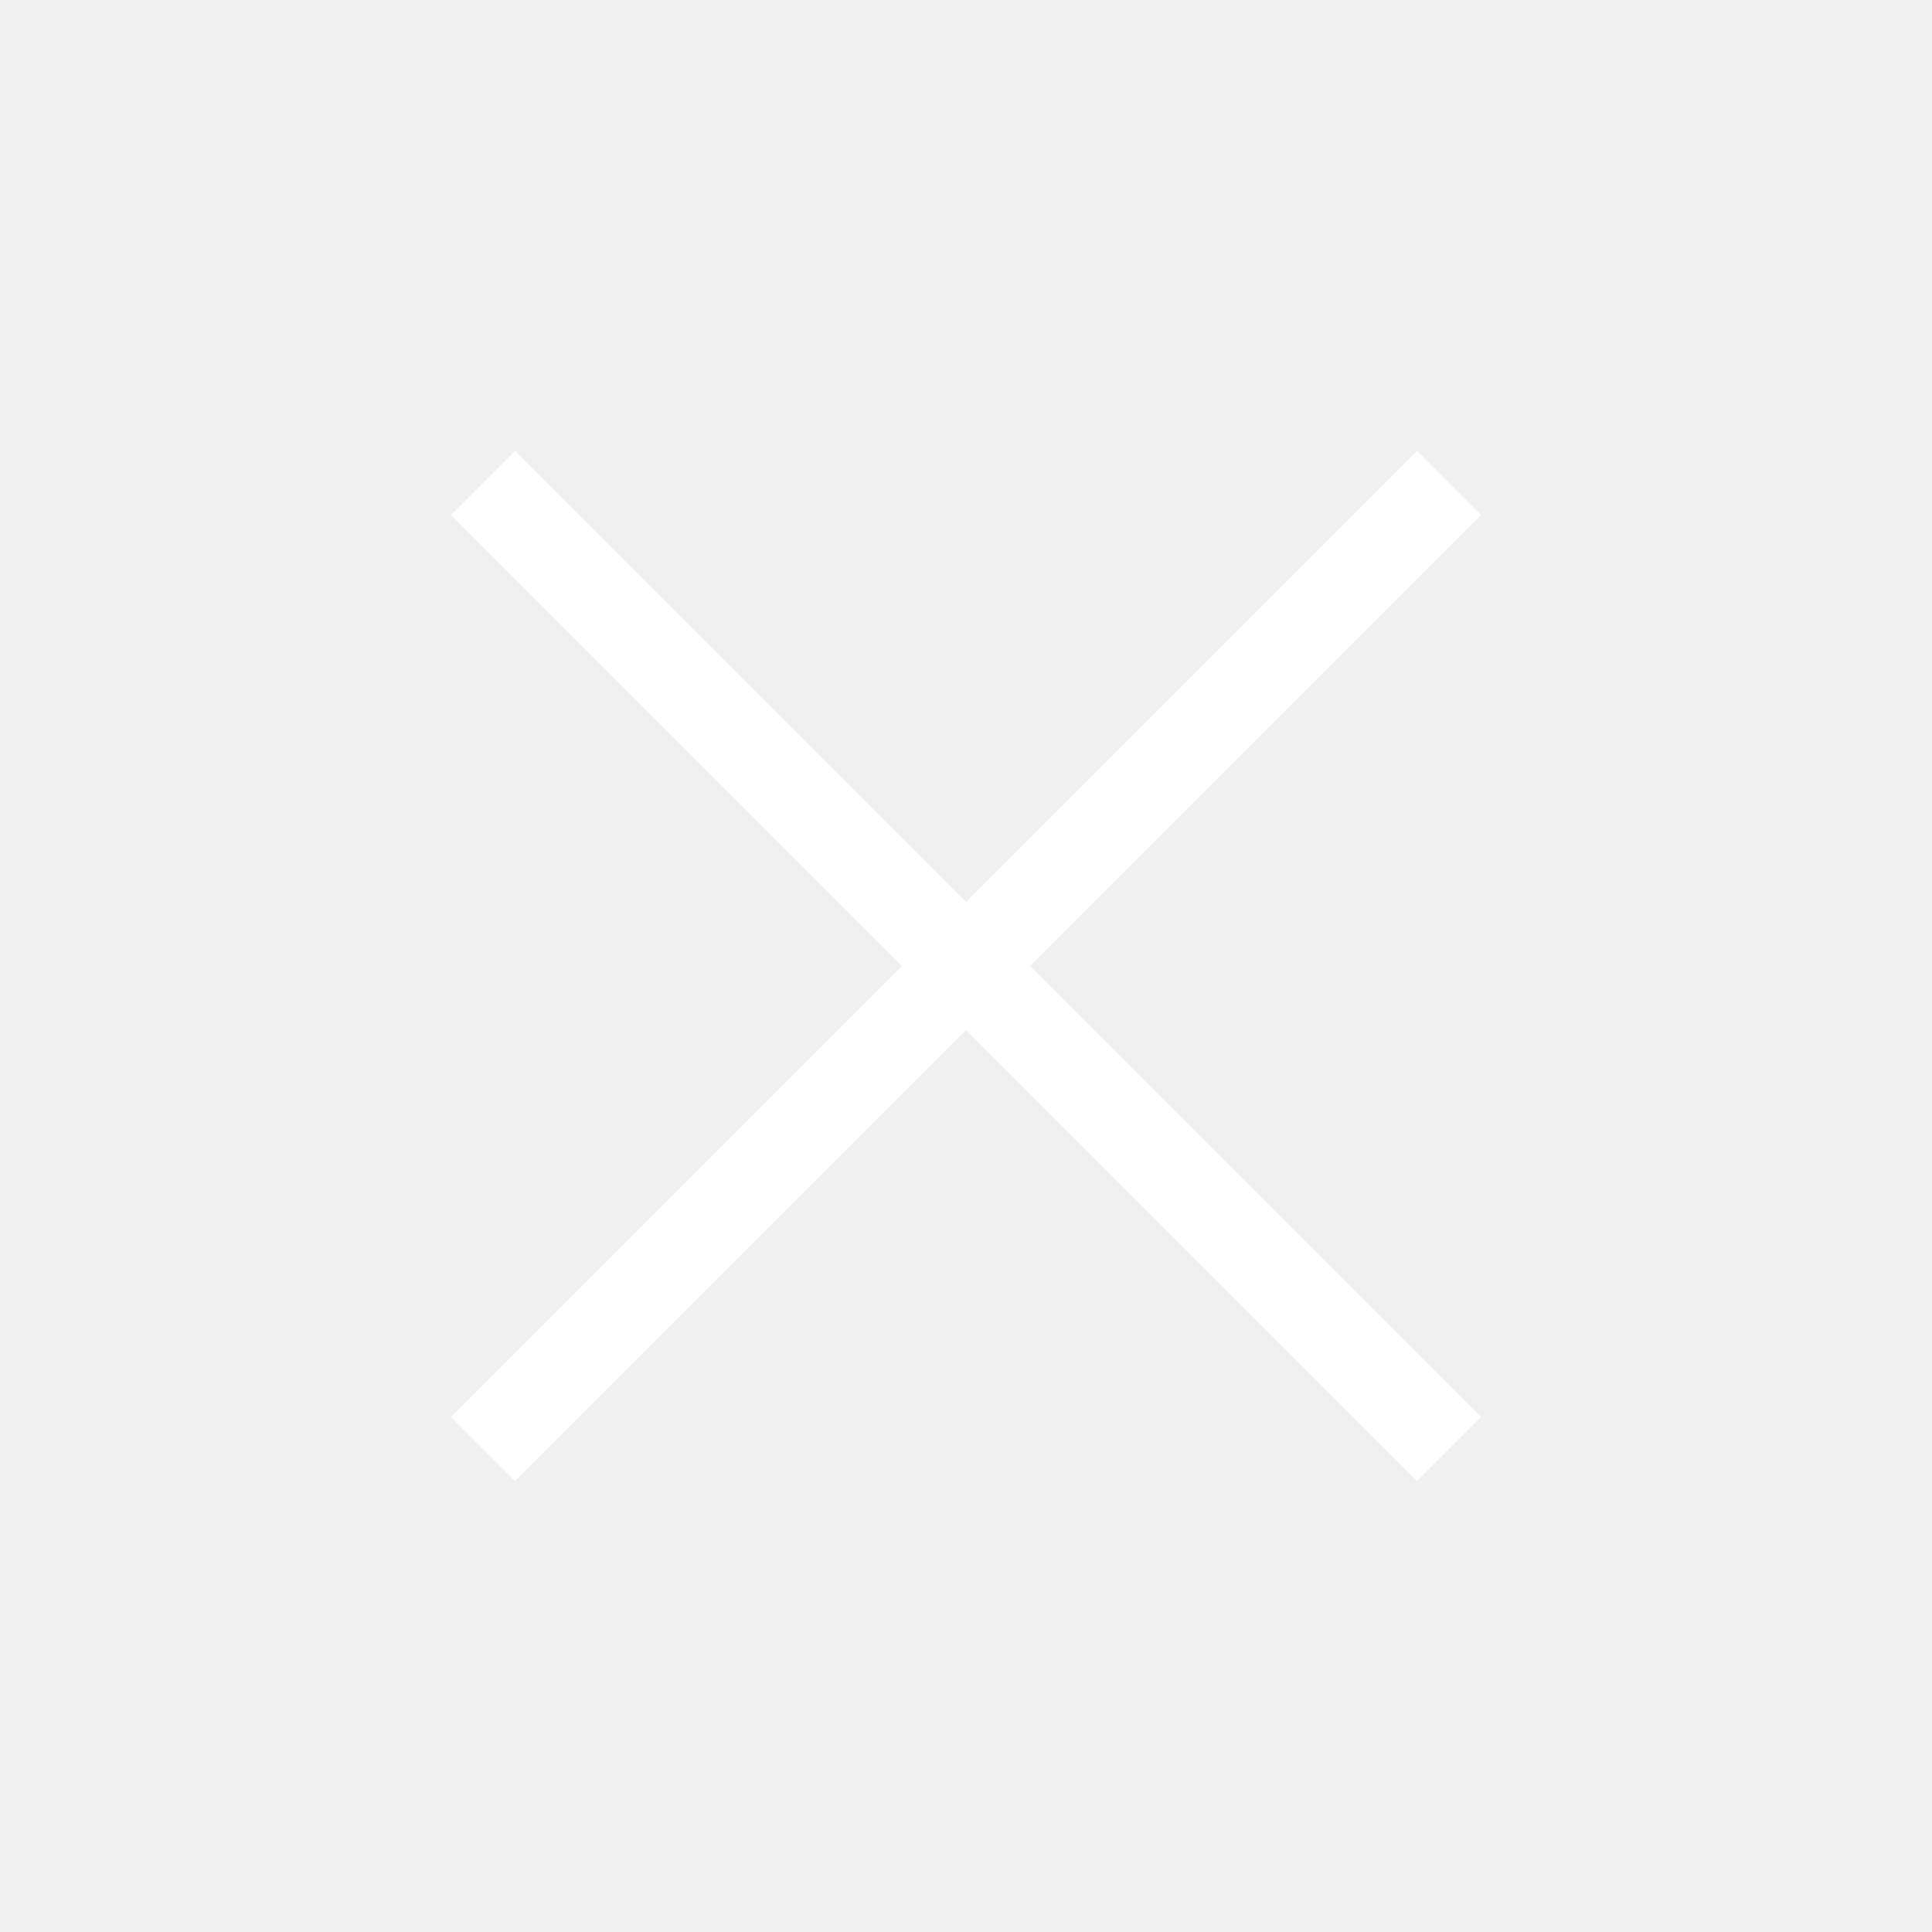
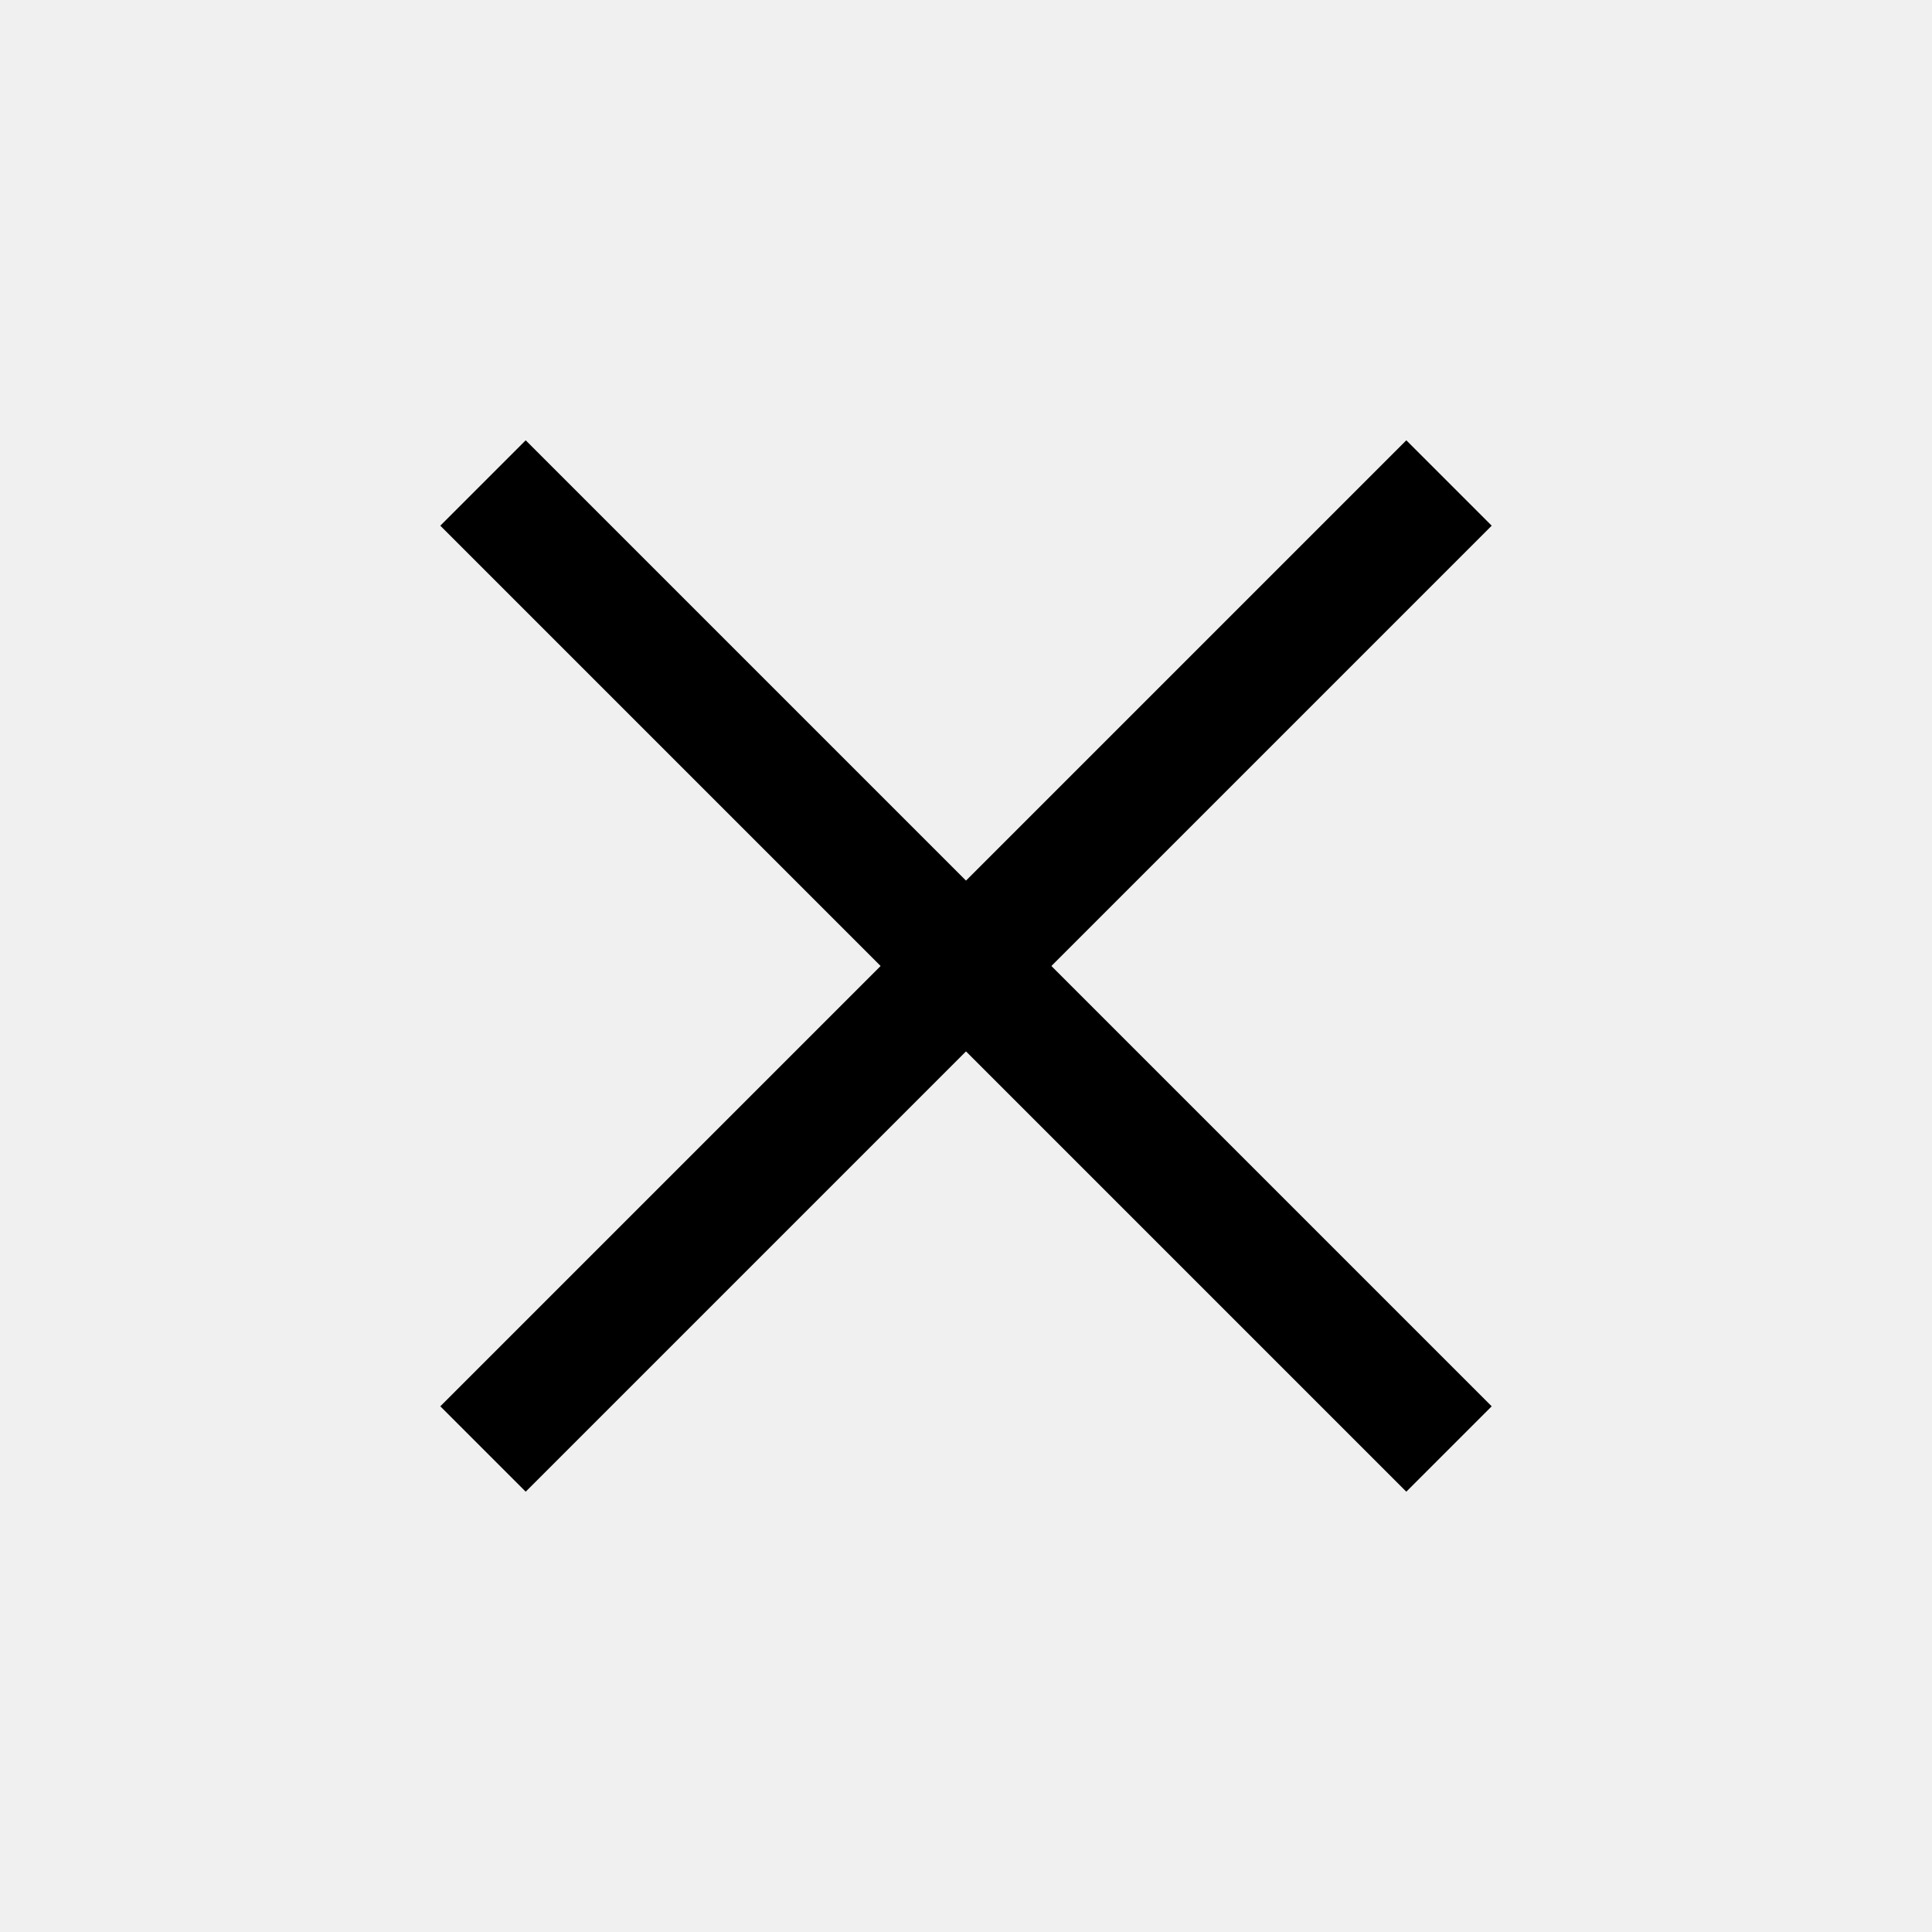
<svg xmlns="http://www.w3.org/2000/svg" width="32px" height="32px" viewBox="0 0 32 32" zoomAndPan="disable">
-   <line x1="8" y1="8" x2="24" y2="24" style="stroke:#fff;stroke-width:1.5" />
-   <line x1="8" y1="24" x2="24" y2="8" style="stroke:#fff;stroke-width:1.5" />
+   <line x1="8" y1="8" x2="24" y2="24" style="stroke:#000;stroke-width:2" />
+   <line x1="8" y1="24" x2="24" y2="8" style="stroke:#000;stroke-width:2" />
</svg>
